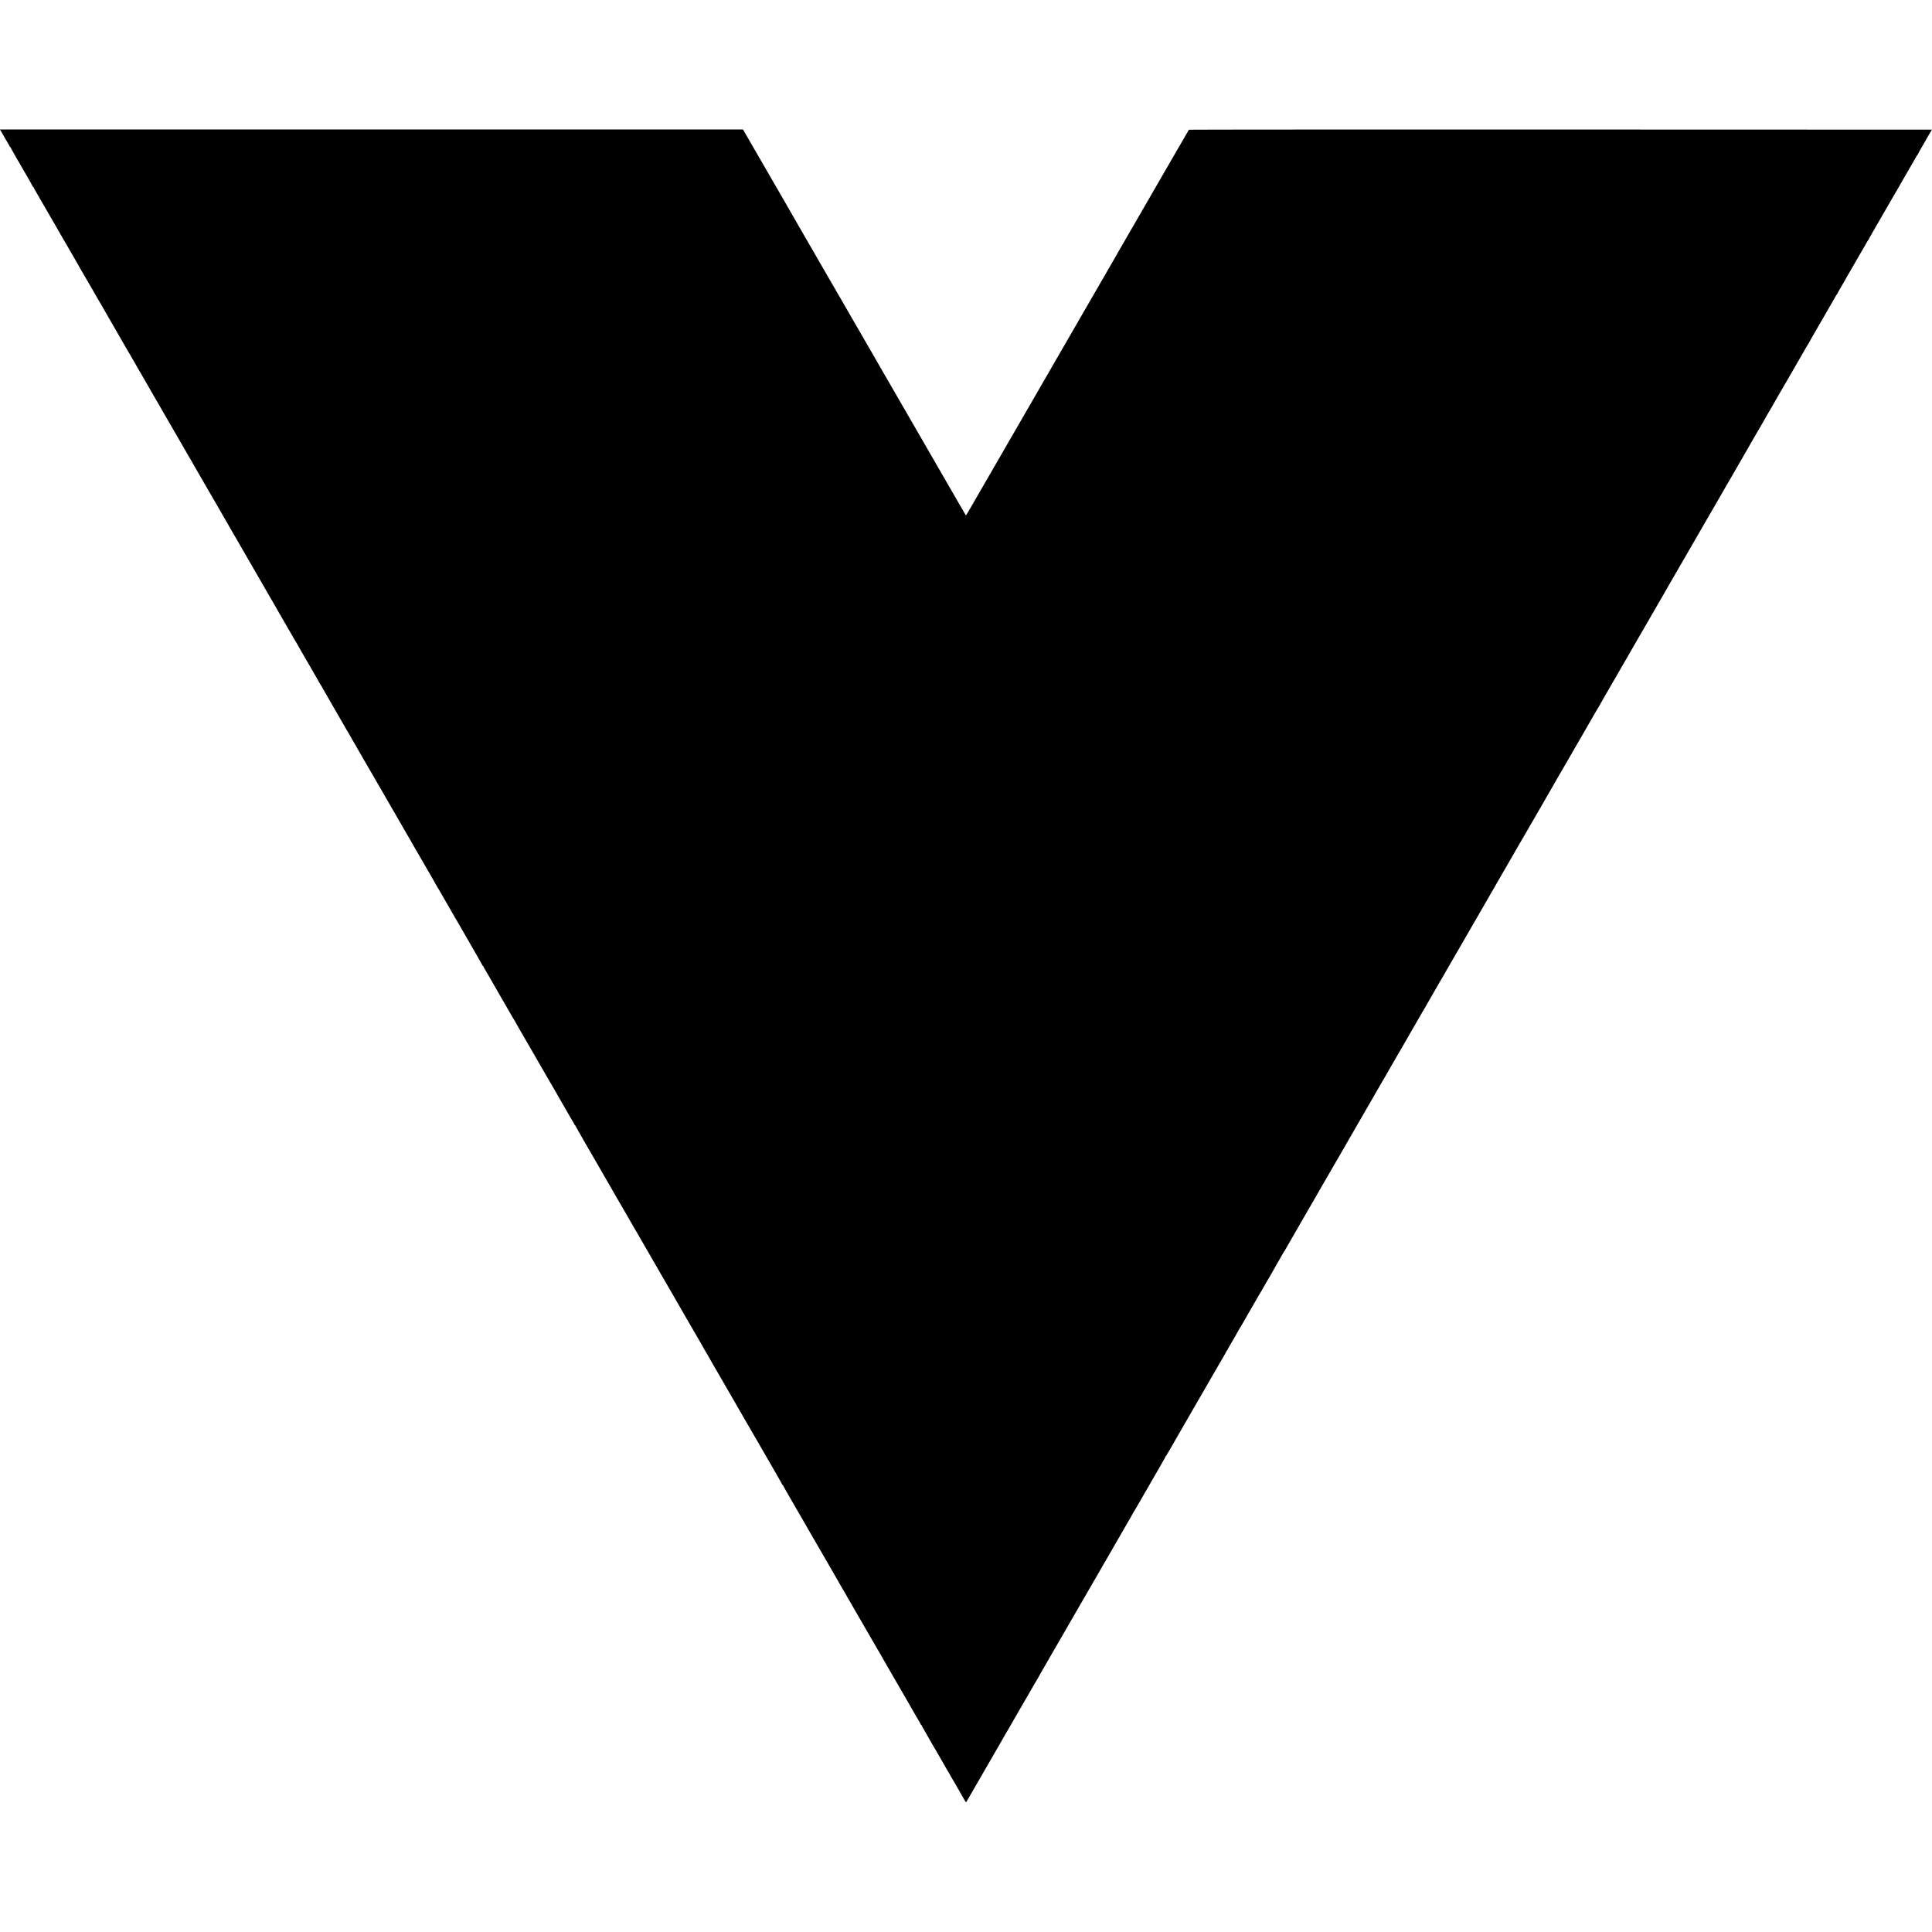
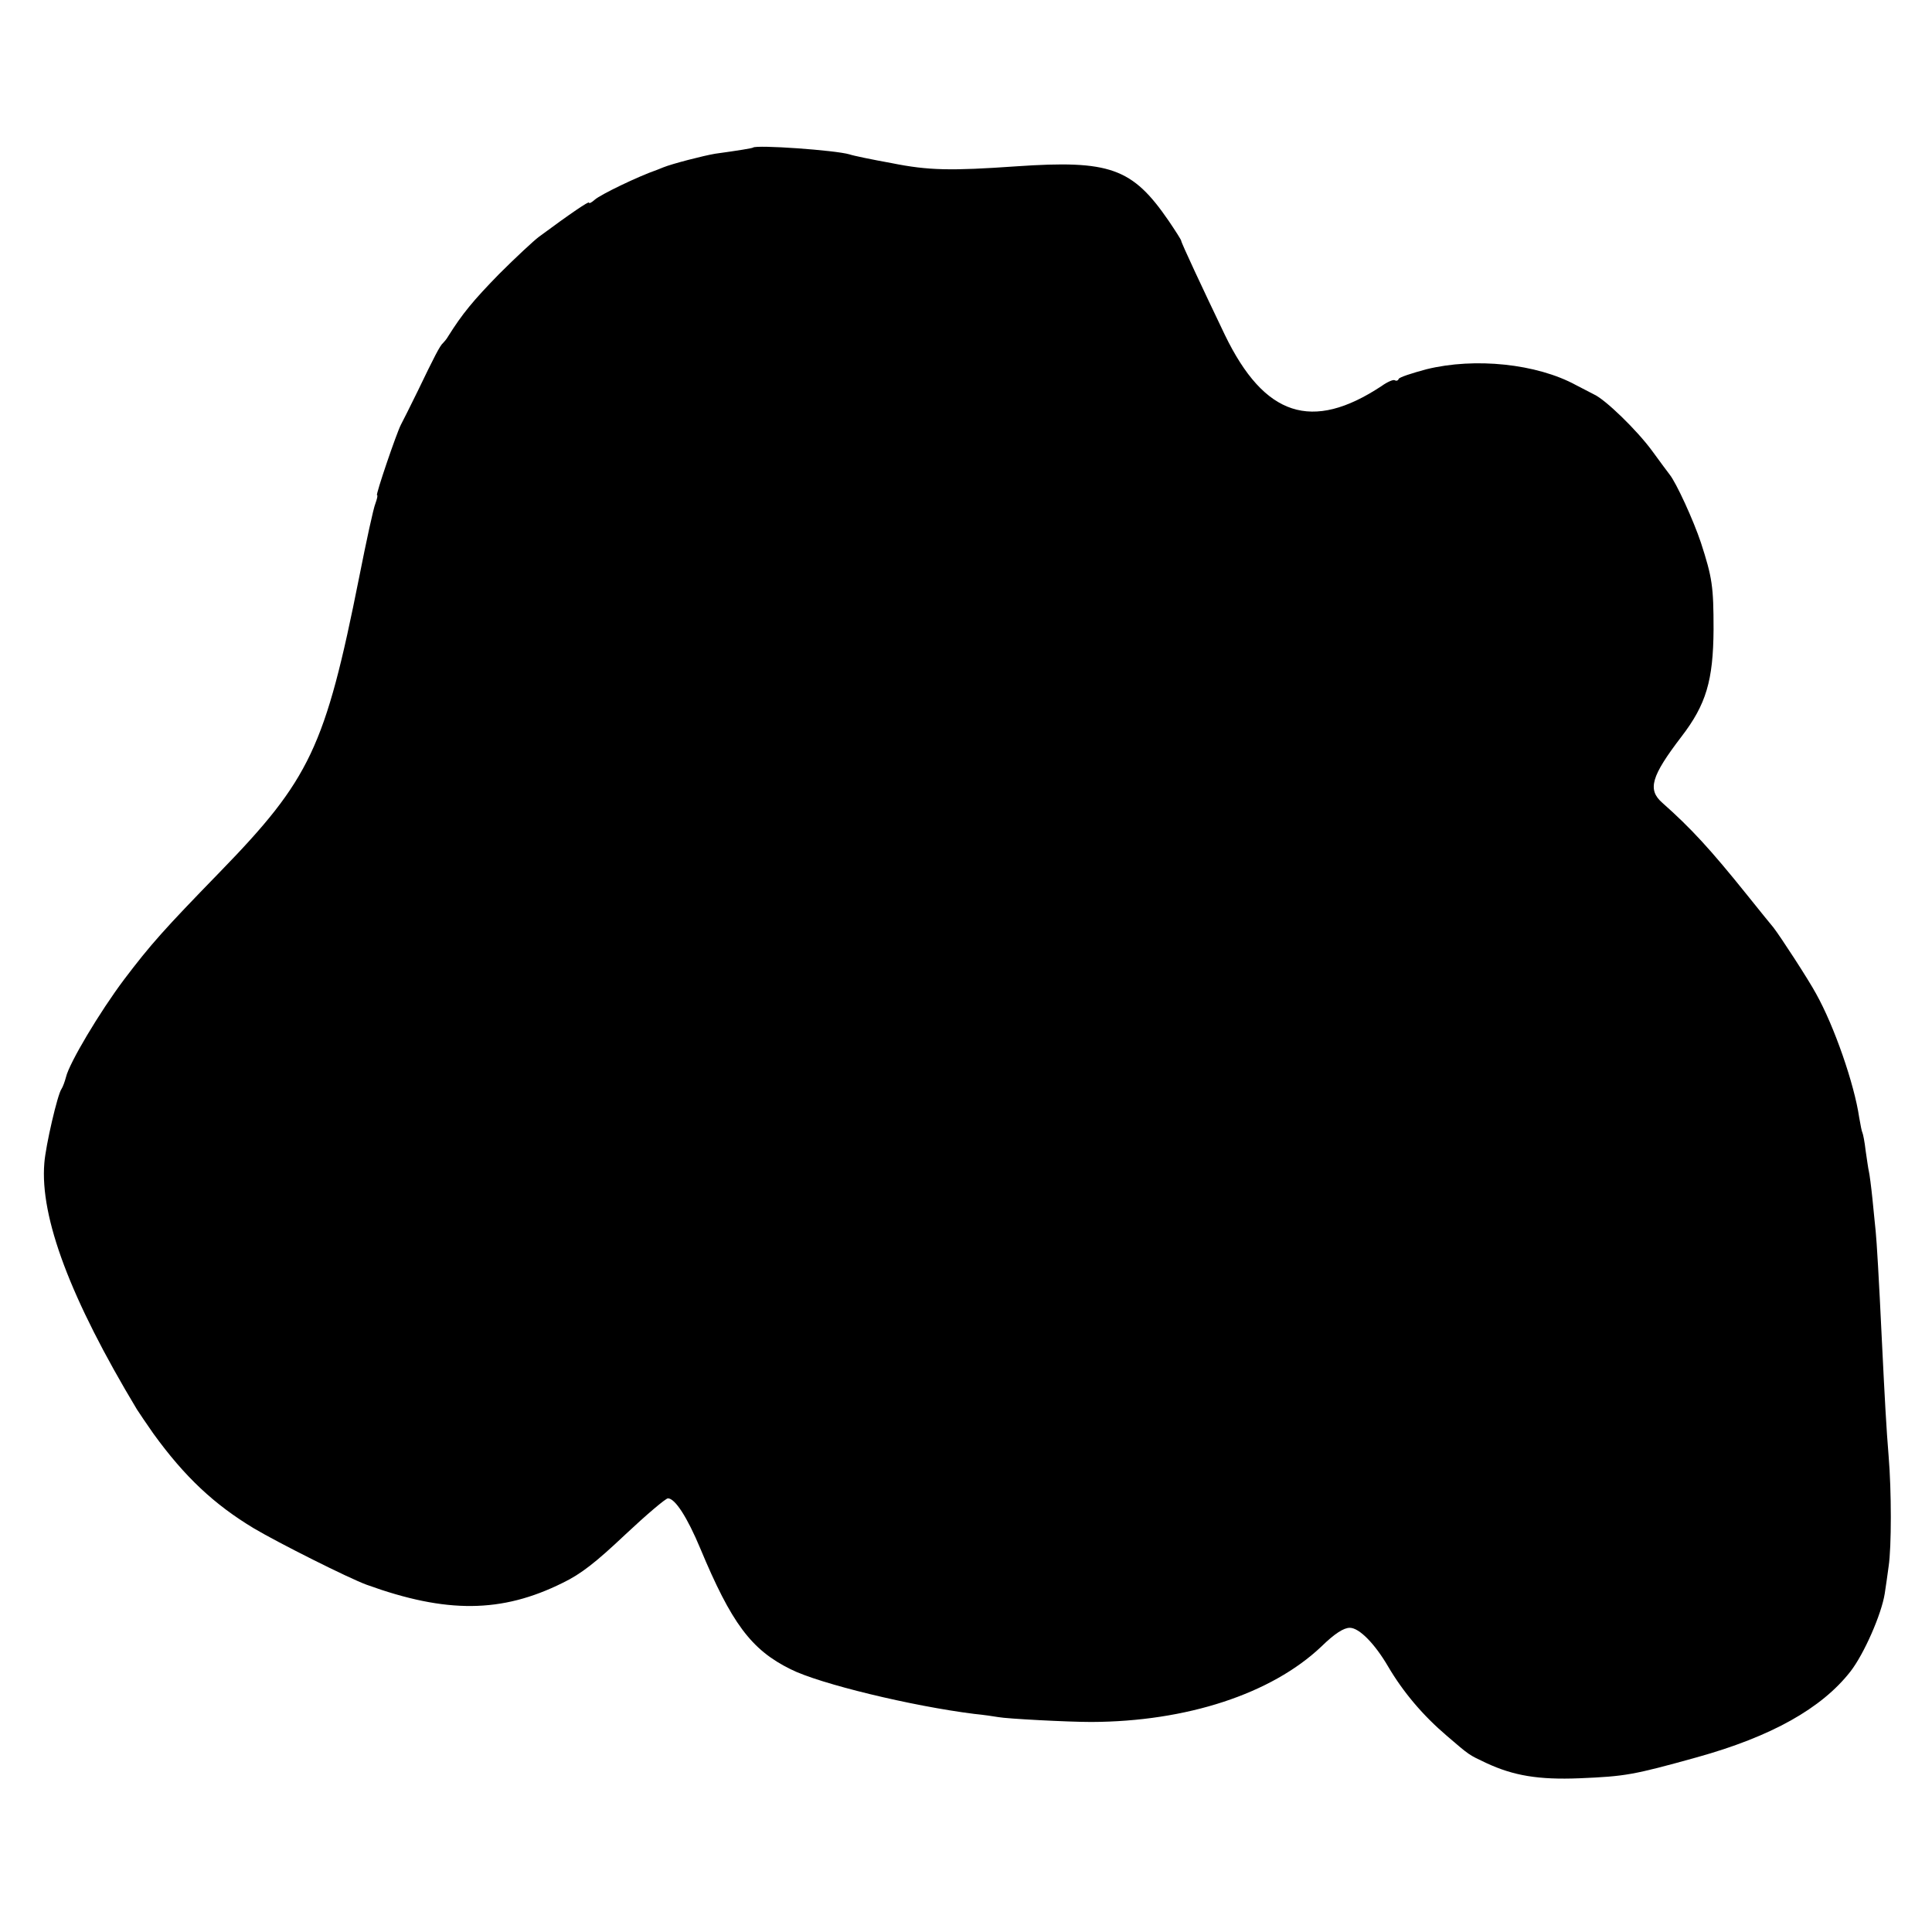
- <svg xmlns="http://www.w3.org/2000/svg" version="1.0" width="16pt" height="16pt" viewBox="0 0 16 16" preserveAspectRatio="xMidYMid meet">
-   <g transform="translate(0,16) scale(0.00032,-0.00032)" fill="#000000" stroke="none">
-     <path d="M18 46618 c45 -75 122 -207 122 -211 0 -2 25 -45 55 -95 30 -50 55 -96 55 -102 0 -5 5 -10 10 -10 6 0 10 -4 10 -9 0 -5 73 -135 161 -288 89 -153 173 -298 187 -323 14 -25 32 -57 41 -72 88 -149 187 -324 189 -335 2 -7 8 -13 13 -13 5 0 9 -4 9 -10 0 -5 46 -89 103 -187 175 -302 490 -846 507 -876 8 -16 20 -36 25 -45 28 -46 290 -498 339 -585 13 -23 74 -129 136 -236 61 -107 123 -215 137 -240 14 -25 29 -50 33 -56 5 -5 23 -37 40 -70 18 -33 38 -67 44 -75 11 -16 21 -33 63 -109 14 -25 29 -50 33 -56 4 -5 21 -35 38 -65 55 -100 261 -455 269 -465 4 -5 14 -21 20 -35 15 -29 41 -75 103 -180 24 -41 52 -88 60 -105 9 -16 57 -100 107 -185 112 -193 362 -626 380 -660 8 -14 23 -38 33 -55 11 -16 23 -37 27 -45 4 -8 26 -46 48 -85 23 -38 53 -90 67 -115 46 -81 64 -113 178 -310 62 -107 121 -210 132 -227 37 -67 56 -99 85 -148 16 -27 32 -57 36 -65 4 -8 15 -27 25 -42 9 -15 53 -89 96 -165 44 -76 177 -307 296 -513 120 -206 268 -463 330 -570 131 -227 117 -203 200 -348 36 -62 73 -125 82 -140 10 -15 21 -34 25 -42 4 -8 20 -37 36 -65 17 -27 38 -65 48 -82 49 -85 64 -111 87 -153 13 -25 28 -49 32 -55 4 -5 78 -134 165 -285 87 -151 166 -288 176 -305 10 -16 26 -43 35 -59 9 -17 125 -217 257 -445 132 -229 253 -441 270 -471 17 -30 45 -79 64 -108 18 -29 33 -54 33 -57 0 -2 20 -37 44 -77 24 -40 123 -212 221 -383 97 -170 190 -330 205 -355 16 -25 39 -65 53 -90 13 -25 81 -144 152 -265 70 -121 137 -238 150 -260 12 -22 37 -65 55 -95 18 -30 43 -73 55 -95 12 -22 48 -85 80 -140 77 -132 163 -280 190 -330 13 -22 71 -123 130 -225 59 -102 116 -199 126 -217 10 -17 29 -50 43 -72 15 -22 26 -43 26 -45 0 -2 27 -50 60 -106 33 -56 60 -103 60 -105 0 -2 55 -98 90 -155 8 -14 182 -316 239 -414 13 -22 45 -79 72 -124 27 -46 49 -86 49 -89 0 -2 14 -24 30 -48 16 -24 30 -46 30 -49 0 -5 74 -135 100 -176 5 -8 24 -42 43 -75 50 -88 58 -101 262 -455 104 -179 199 -345 213 -370 14 -25 28 -49 32 -55 4 -5 17 -26 28 -45 10 -19 62 -109 114 -200 114 -197 133 -230 170 -295 16 -27 33 -57 38 -65 17 -28 96 -165 103 -180 4 -8 16 -28 26 -45 10 -16 77 -131 148 -255 72 -124 181 -313 243 -420 62 -107 121 -209 131 -227 35 -62 323 -560 392 -678 38 -66 83 -145 100 -175 16 -30 33 -59 37 -65 4 -5 17 -27 29 -47 34 -61 56 -100 90 -156 17 -29 31 -55 31 -57 0 -2 17 -32 39 -67 21 -35 134 -229 251 -433 117 -203 235 -407 261 -451 27 -45 49 -85 49 -88 0 -4 8 -19 19 -34 15 -21 200 -341 309 -533 10 -19 33 -58 51 -87 17 -29 31 -54 31 -56 0 -2 25 -44 55 -94 30 -50 55 -95 55 -98 0 -4 6 -15 14 -23 7 -9 27 -41 43 -71 17 -30 170 -297 342 -594 171 -296 311 -542 311 -547 0 -5 5 -9 10 -9 6 0 10 -4 10 -10 0 -5 22 -47 49 -92 27 -46 58 -99 68 -118 24 -43 81 -140 93 -160 5 -8 66 -114 135 -235 69 -121 130 -227 135 -235 12 -21 259 -447 283 -490 10 -19 28 -47 38 -62 11 -14 19 -29 19 -32 0 -3 37 -69 83 -148 99 -170 305 -526 337 -583 13 -22 31 -53 41 -70 11 -16 22 -37 26 -45 7 -14 82 -146 103 -180 14 -24 181 -311 205 -355 13 -22 46 -80 75 -130 29 -49 64 -110 78 -135 14 -25 51 -88 82 -140 31 -52 59 -102 63 -110 4 -8 18 -33 31 -55 205 -353 284 -489 309 -535 17 -30 45 -78 62 -106 18 -28 36 -60 39 -72 4 -12 12 -22 17 -22 5 0 9 -4 9 -10 0 -5 109 -197 241 -427 133 -230 250 -431 259 -448 51 -90 222 -385 280 -485 37 -63 78 -135 92 -160 14 -25 67 -117 118 -205 51 -88 101 -175 111 -193 34 -58 55 -95 149 -257 51 -88 101 -173 110 -190 9 -16 76 -131 147 -255 72 -124 140 -241 151 -260 61 -108 281 -489 355 -615 38 -66 77 -133 87 -150 35 -63 91 -161 100 -175 14 -23 99 -169 128 -220 54 -97 135 -235 142 -245 4 -5 20 -32 35 -60 26 -48 238 -416 276 -480 10 -16 26 -46 37 -65 30 -53 382 -661 403 -695 10 -16 22 -37 26 -45 4 -8 26 -48 50 -88 24 -41 43 -75 43 -77 0 -2 22 -40 50 -85 27 -45 50 -84 50 -86 0 -3 38 -69 83 -147 84 -142 302 -520 340 -587 10 -19 34 -60 52 -90 18 -30 44 -75 57 -100 14 -25 45 -79 70 -120 25 -41 56 -96 70 -121 14 -25 77 -133 138 -240 62 -107 122 -210 132 -229 25 -43 310 -535 337 -581 11 -19 26 -45 34 -59 17 -32 238 -414 266 -460 11 -19 24 -41 28 -49 3 -7 75 -133 160 -278 84 -146 153 -269 153 -274 0 -5 5 -9 10 -9 6 0 10 -4 10 -10 0 -5 82 -150 181 -322 182 -314 201 -346 240 -415 12 -21 80 -139 152 -263 71 -124 141 -245 155 -270 14 -25 28 -49 32 -55 6 -8 145 -248 220 -380 37 -66 209 -362 229 -395 11 -19 24 -42 28 -49 4 -8 67 -118 140 -243 73 -125 133 -230 133 -233 0 -2 15 -28 33 -57 19 -29 47 -78 64 -108 17 -30 53 -93 79 -139 53 -90 82 -141 157 -272 82 -142 115 -199 381 -659 142 -245 268 -463 281 -485 12 -22 71 -125 132 -230 60 -104 172 -298 248 -430 76 -132 146 -253 156 -270 11 -16 22 -36 26 -44 3 -8 30 -54 60 -103 29 -49 53 -91 53 -93 0 -3 18 -34 40 -70 22 -36 40 -67 40 -69 0 -2 37 -66 81 -142 45 -77 98 -168 119 -204 20 -36 47 -81 58 -100 12 -19 27 -47 33 -62 6 -16 15 -28 20 -28 5 0 9 -4 9 -9 0 -6 63 -118 140 -251 77 -133 140 -243 140 -245 0 -2 18 -33 41 -70 22 -37 49 -83 60 -101 10 -19 29 -51 40 -71 25 -45 109 -189 126 -218 7 -11 17 -29 22 -40 6 -11 22 -38 35 -60 14 -22 37 -62 52 -90 14 -27 35 -62 45 -77 11 -14 19 -29 19 -32 0 -3 18 -35 40 -71 22 -36 40 -67 40 -69 0 -2 19 -35 42 -72 23 -38 55 -94 72 -124 26 -47 139 -244 171 -298 6 -9 21 -36 34 -60 28 -48 37 -51 51 -19 6 12 19 36 29 52 10 17 27 46 38 65 11 19 104 181 208 360 103 179 199 345 213 370 14 25 42 74 64 109 21 34 38 65 38 67 0 2 18 33 40 69 22 36 40 67 40 69 0 3 177 310 199 346 16 26 136 234 140 244 2 5 25 44 52 88 27 44 49 81 49 84 0 2 18 34 40 70 22 36 40 67 40 69 0 2 20 36 43 77 35 58 169 289 297 513 9 17 50 86 90 155 40 69 86 150 103 180 16 30 35 62 41 70 6 8 16 24 22 35 35 64 72 129 167 293 59 100 116 199 127 220 11 20 30 53 41 72 43 72 1070 1850 1121 1940 14 25 65 113 113 195 48 83 96 166 107 185 10 19 28 50 38 68 11 18 73 124 137 235 64 111 175 303 246 427 71 124 173 299 225 390 52 91 116 202 143 248 27 45 49 85 49 89 0 4 6 14 14 22 7 9 28 43 46 76 26 47 251 436 378 655 11 19 29 51 40 70 11 19 101 176 201 348 99 172 181 317 181 323 0 5 5 9 10 9 6 0 10 5 10 11 0 6 8 23 18 37 11 15 32 52 49 82 16 30 130 228 253 440 122 212 234 405 248 430 13 25 39 70 57 100 39 65 69 117 130 225 25 44 50 87 55 95 12 19 78 134 220 380 61 107 129 224 150 260 161 277 222 382 246 425 15 28 47 83 71 123 24 41 43 78 43 83 0 5 4 9 8 9 4 0 13 12 19 28 7 15 23 45 36 67 66 110 277 478 277 483 0 3 6 13 14 21 7 9 27 41 43 71 17 30 45 80 63 110 34 57 375 649 394 685 6 11 16 27 22 35 6 8 26 42 44 75 18 33 41 74 51 90 10 17 24 41 32 55 54 97 72 128 88 152 11 14 19 28 19 30 0 3 79 141 175 308 96 167 175 305 175 308 0 3 6 13 14 21 7 9 26 39 41 66 33 60 276 483 338 587 24 40 46 80 50 88 4 8 13 24 20 35 14 23 95 163 125 215 11 19 52 91 92 160 40 69 80 139 90 155 9 17 103 179 207 360 105 182 200 346 211 365 103 181 463 802 489 845 7 11 15 27 19 35 4 8 29 51 55 95 64 110 828 1433 848 1470 9 17 24 41 33 55 9 14 29 48 45 77 15 28 52 93 82 145 30 51 62 107 71 123 17 30 231 398 400 690 51 88 103 179 115 202 12 23 26 48 32 55 6 7 24 38 40 68 17 30 61 107 98 170 37 63 84 144 103 180 19 36 41 72 48 81 8 8 14 18 14 21 0 4 27 51 59 106 32 55 72 124 89 154 16 29 71 125 122 213 51 88 104 180 118 205 13 25 28 50 32 55 4 6 17 26 28 45 11 19 45 80 77 135 31 55 66 116 77 135 11 19 88 152 171 295 401 694 620 1072 650 1125 11 19 87 152 170 295 83 143 158 273 166 288 9 16 21 36 26 45 6 9 31 52 55 96 25 43 54 94 66 115 11 20 95 164 186 321 91 157 173 299 182 315 9 17 26 46 37 65 12 19 66 114 121 210 56 96 108 186 117 200 8 14 24 40 34 59 24 45 383 664 412 713 5 9 17 29 26 45 15 28 120 210 241 419 36 61 68 117 72 125 4 8 12 23 19 34 35 57 245 420 262 453 11 20 35 61 53 90 17 29 32 54 32 56 0 3 28 51 62 108 33 57 70 119 80 138 10 19 23 42 28 50 5 8 32 53 59 100 27 47 149 258 271 470 122 212 234 405 248 430 30 53 62 108 80 135 6 11 15 27 19 35 4 8 85 150 181 315 96 165 187 323 202 350 31 56 116 202 130 225 5 8 25 42 43 75 19 33 92 159 162 280 149 257 157 271 202 350 19 33 38 67 43 75 9 14 228 392 275 475 12 22 55 96 95 165 40 69 80 139 90 155 24 42 202 350 221 383 9 15 27 47 41 72 14 25 75 131 136 236 61 106 121 210 134 232 99 172 271 470 279 482 5 8 23 40 40 70 18 30 81 141 142 245 60 105 121 210 135 235 14 25 71 124 127 220 56 96 143 247 194 335 51 88 96 167 102 175 14 24 180 311 204 355 23 43 340 590 356 615 5 8 50 87 101 175 171 301 517 898 582 1008 25 43 46 81 46 83 0 2 12 23 27 47 14 23 40 67 56 97 16 30 35 62 42 70 7 8 15 22 18 30 4 8 20 38 37 65 16 28 33 57 37 65 6 12 111 196 143 250 5 8 55 95 112 193 57 98 113 195 126 215 12 20 27 46 32 57 6 11 14 27 20 35 5 8 76 130 156 270 80 140 165 287 187 325 23 39 52 90 66 115 13 25 30 52 37 61 8 8 14 18 14 21 0 4 41 77 92 165 50 87 175 302 276 478 101 176 208 360 236 408 28 49 67 117 86 152 19 35 41 70 48 77 6 6 12 15 12 19 0 7 124 224 167 291 12 21 23 40 23 42 0 2 21 40 46 83 26 43 55 92 64 109 54 95 327 568 354 614 19 30 45 75 59 100 71 128 82 145 89 148 4 2 8 8 8 13 0 5 42 82 94 172 311 538 496 858 518 897 14 25 40 70 58 100 18 30 42 71 53 90 10 19 79 139 152 265 73 127 142 246 153 265 10 19 43 76 72 125 29 50 63 108 75 130 65 116 80 140 87 143 4 2 8 8 8 12 0 8 114 212 140 250 6 8 14 24 20 35 5 11 54 97 108 190 l100 170 -9611 3 c-5286 1 -9614 -1 -9618 -5 -5 -6 -419 -719 -619 -1068 -89 -155 -267 -463 -323 -560 -38 -66 -81 -140 -95 -165 -31 -56 -263 -457 -526 -910 -110 -190 -224 -388 -254 -440 -29 -52 -61 -109 -71 -125 -23 -39 -243 -420 -268 -465 -11 -19 -204 -352 -428 -740 -224 -388 -477 -826 -563 -975 -85 -148 -185 -322 -222 -385 -37 -63 -120 -207 -185 -320 -65 -113 -177 -306 -248 -430 -72 -124 -172 -297 -222 -385 -51 -88 -142 -245 -202 -350 -131 -226 -247 -427 -408 -705 -65 -113 -249 -432 -410 -710 -160 -278 -388 -673 -506 -877 -118 -205 -216 -373 -219 -373 -3 0 -52 82 -109 183 -58 100 -144 250 -192 332 -95 164 -402 696 -647 1120 -85 149 -228 396 -317 550 -212 365 -982 1700 -1008 1745 -10 19 -43 76 -72 125 -29 50 -64 110 -77 135 -14 25 -63 110 -110 190 -47 80 -96 165 -110 190 -14 25 -99 171 -188 325 -89 154 -174 300 -188 325 -13 25 -64 113 -112 195 -48 83 -140 242 -205 355 -65 113 -183 317 -263 454 -79 137 -152 264 -163 282 -50 89 -335 583 -354 614 -12 19 -34 58 -50 85 -15 28 -129 226 -253 440 -124 215 -235 408 -247 430 -12 22 -69 121 -127 220 -58 99 -226 389 -373 645 -148 256 -324 561 -392 678 -67 117 -134 232 -147 255 -13 23 -33 59 -46 80 l-22 37 -9615 0 -9615 0 20 -32z" />
+ <svg xmlns="http://www.w3.org/2000/svg" version="1.0" width="597pt" height="597pt" viewBox="0 0 597 597" preserveAspectRatio="xMidYMid meet">
+   <g transform="translate(0,597) scale(0.1,-0.1)" fill="#000000" stroke="none">
+     <path d="M2327 5514 c-2 -2 -44 -9 -117 -19 -36 -6 -133 -31 -160 -42 -8 -3 -17 -7 -20 -8 -58 -20 -174 -76 -192 -92 -10 -9 -18 -13 -18 -9 0 5 -55 -32 -155 -106 -16 -12 -72 -64 -123 -115 -80 -82 -113 -122 -157 -192 -5 -9 -13 -18 -16 -21 -9 -7 -28 -44 -77 -146 -24 -49 -48 -97 -53 -106 -14 -27 -79 -218 -74 -218 3 0 0 -12 -5 -26 -6 -14 -28 -116 -50 -227 -105 -527 -152 -625 -431 -912 -174 -179 -213 -223 -295 -331 -76 -101 -170 -259 -180 -302 -4 -15 -10 -31 -14 -37 -12 -16 -49 -175 -53 -229 -14 -168 81 -420 286 -761 7 -11 30 -45 51 -75 97 -134 188 -219 311 -293 76 -45 293 -154 348 -174 246 -89 417 -88 606 6 56 27 102 63 193 149 65 61 125 112 132 112 22 0 60 -59 100 -155 96 -230 157 -313 279 -373 89 -45 375 -114 567 -138 30 -3 64 -8 75 -10 26 -5 214 -15 287 -15 295 1 557 87 711 233 41 40 69 58 88 58 29 0 77 -49 118 -119 47 -80 108 -152 182 -215 71 -61 67 -58 122 -84 84 -39 161 -52 287 -47 143 6 166 10 364 65 230 64 385 151 474 265 42 54 96 177 106 241 3 21 9 59 12 84 9 59 9 233 0 340 -7 84 -12 177 -21 360 -9 191 -16 306 -19 335 -2 17 -6 62 -10 100 -4 39 -9 77 -11 85 -2 8 -6 37 -10 64 -3 27 -8 52 -10 56 -2 3 -6 24 -10 47 -15 103 -77 282 -133 382 -23 43 -111 178 -132 205 -5 6 -42 51 -81 100 -114 142 -174 207 -262 285 -47 41 -35 82 59 205 76 99 98 173 99 331 0 133 -4 160 -39 268 -23 69 -76 185 -97 211 -5 6 -29 39 -54 73 -47 64 -144 158 -179 174 -12 6 -37 19 -56 29 -121 66 -312 86 -462 49 -45 -12 -85 -25 -86 -30 -2 -5 -7 -7 -12 -4 -4 3 -23 -5 -41 -18 -215 -142 -362 -94 -484 158 -70 146 -135 285 -135 291 0 3 -18 31 -39 62 -112 163 -181 188 -471 168 -201 -14 -271 -13 -385 10 -61 11 -119 23 -130 27 -44 13 -287 30 -298 21z" />
  </g>
</svg>
